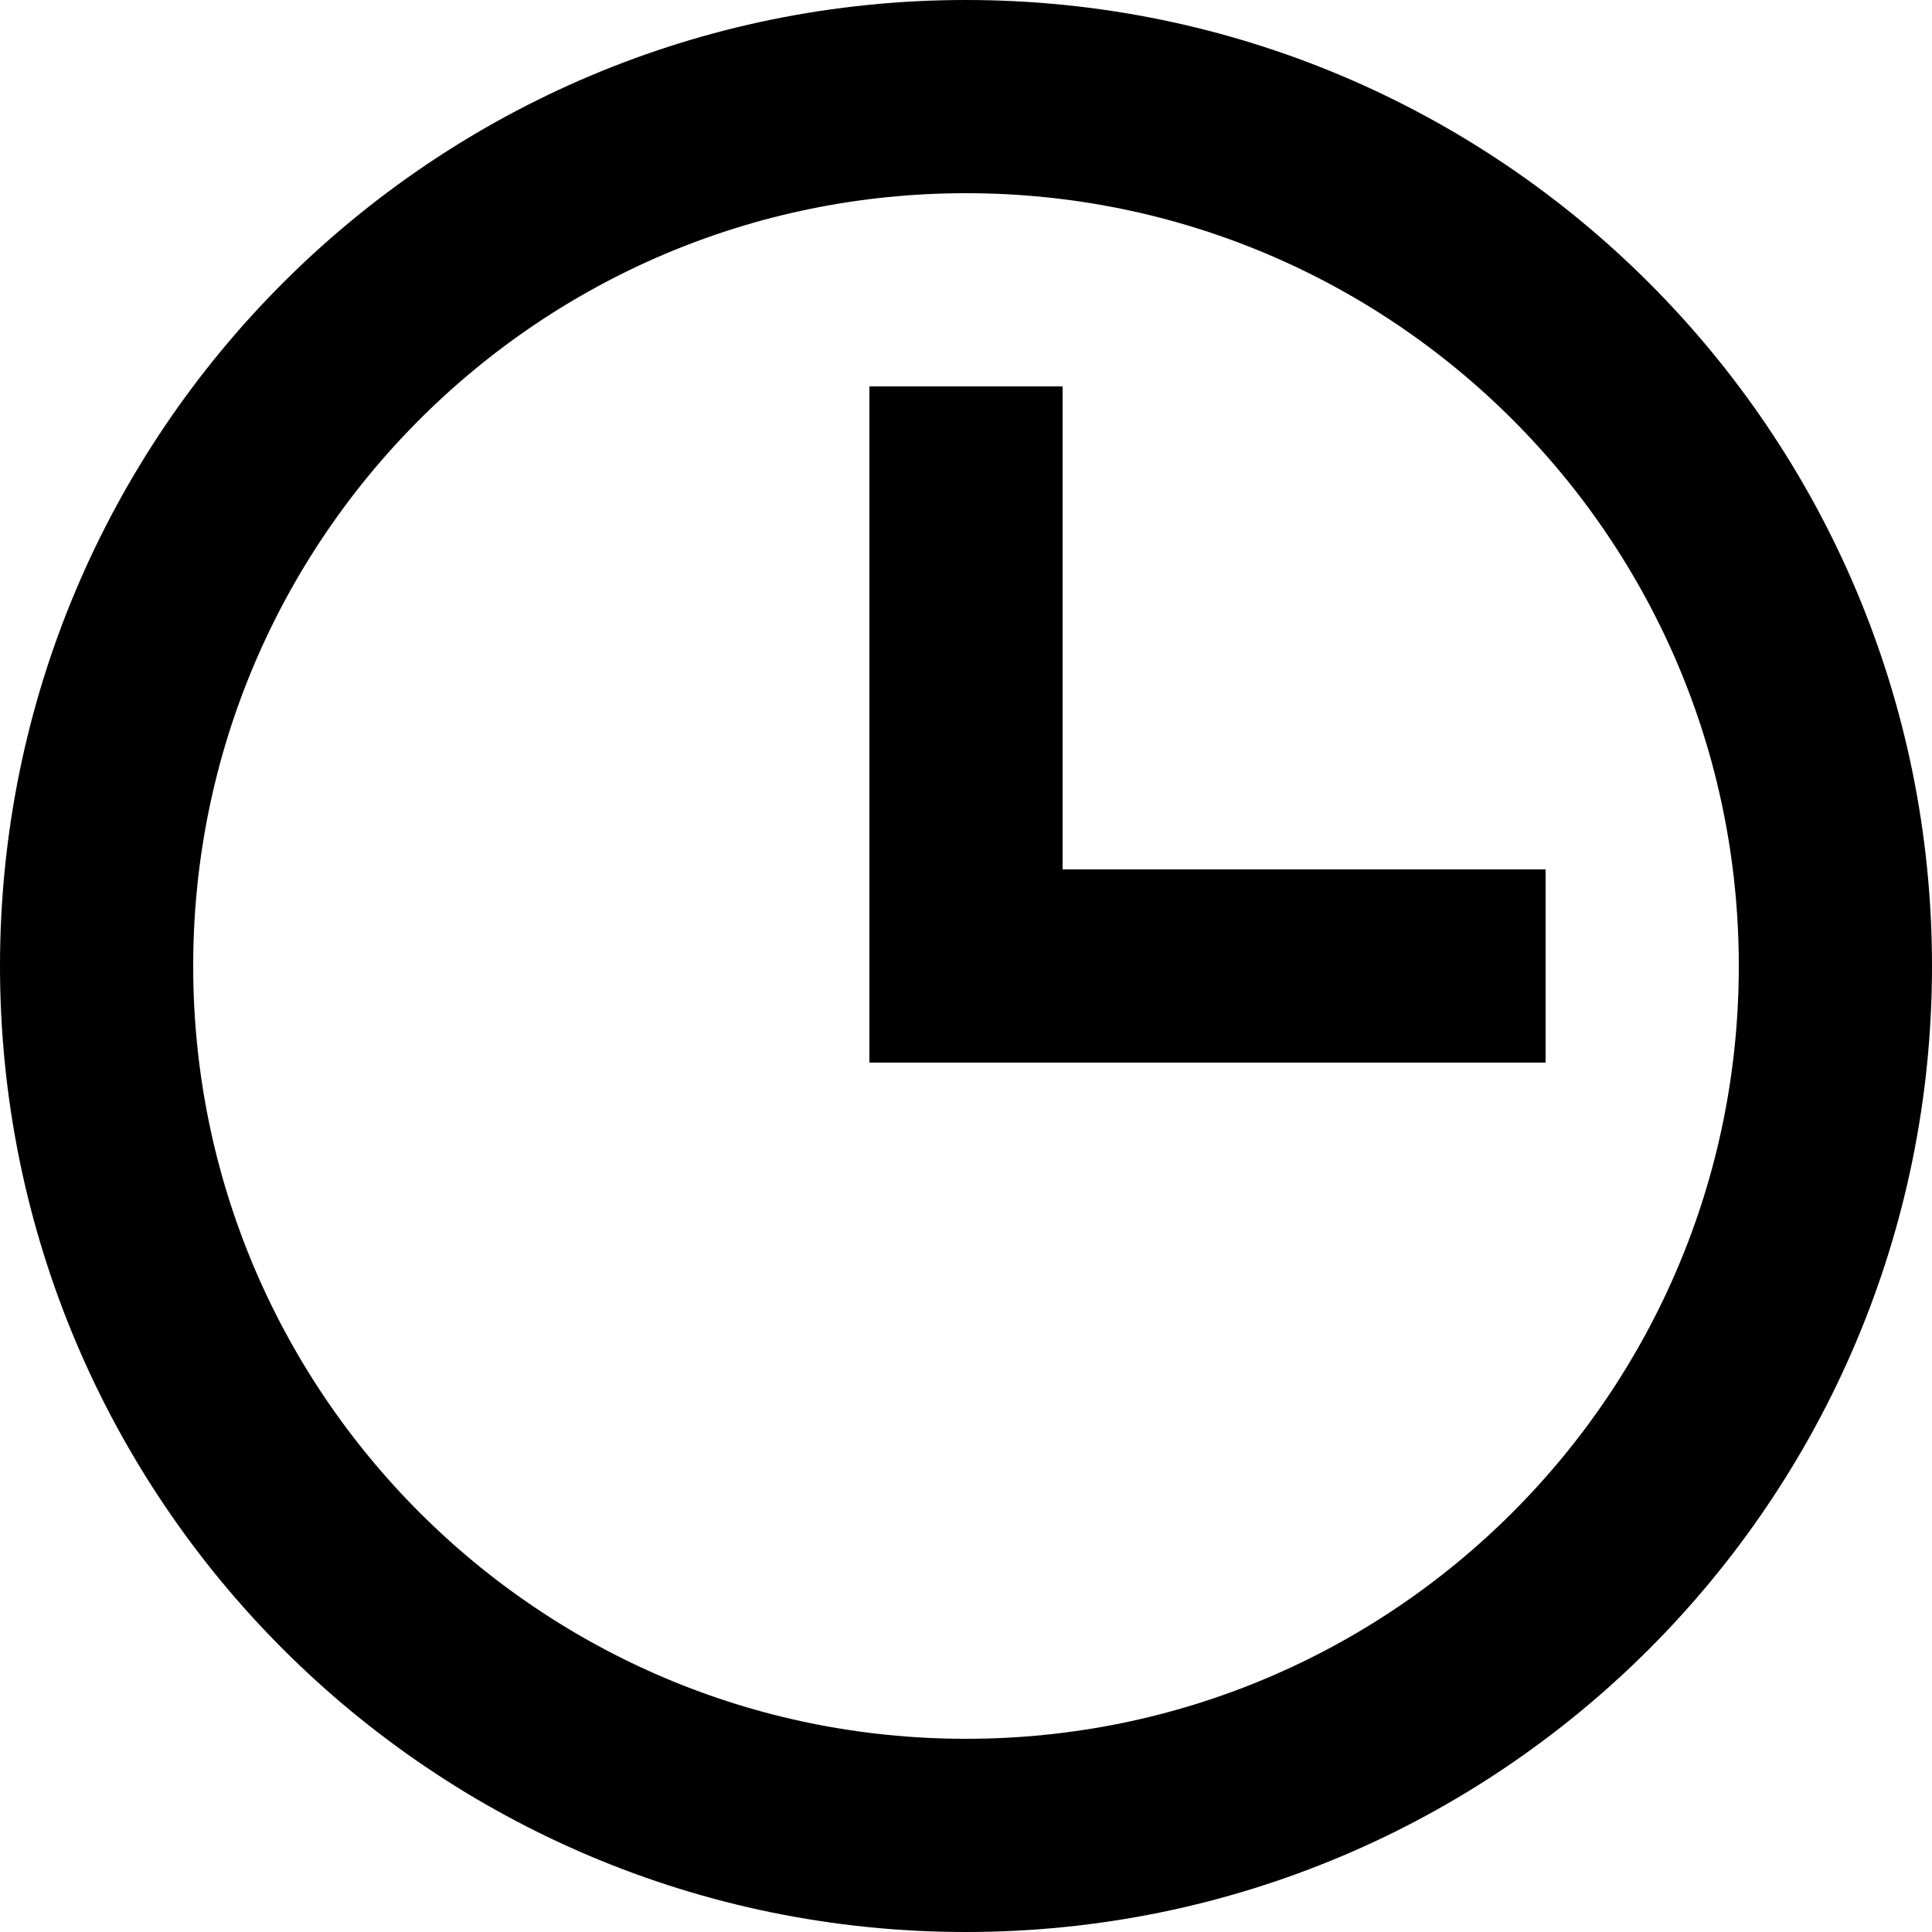
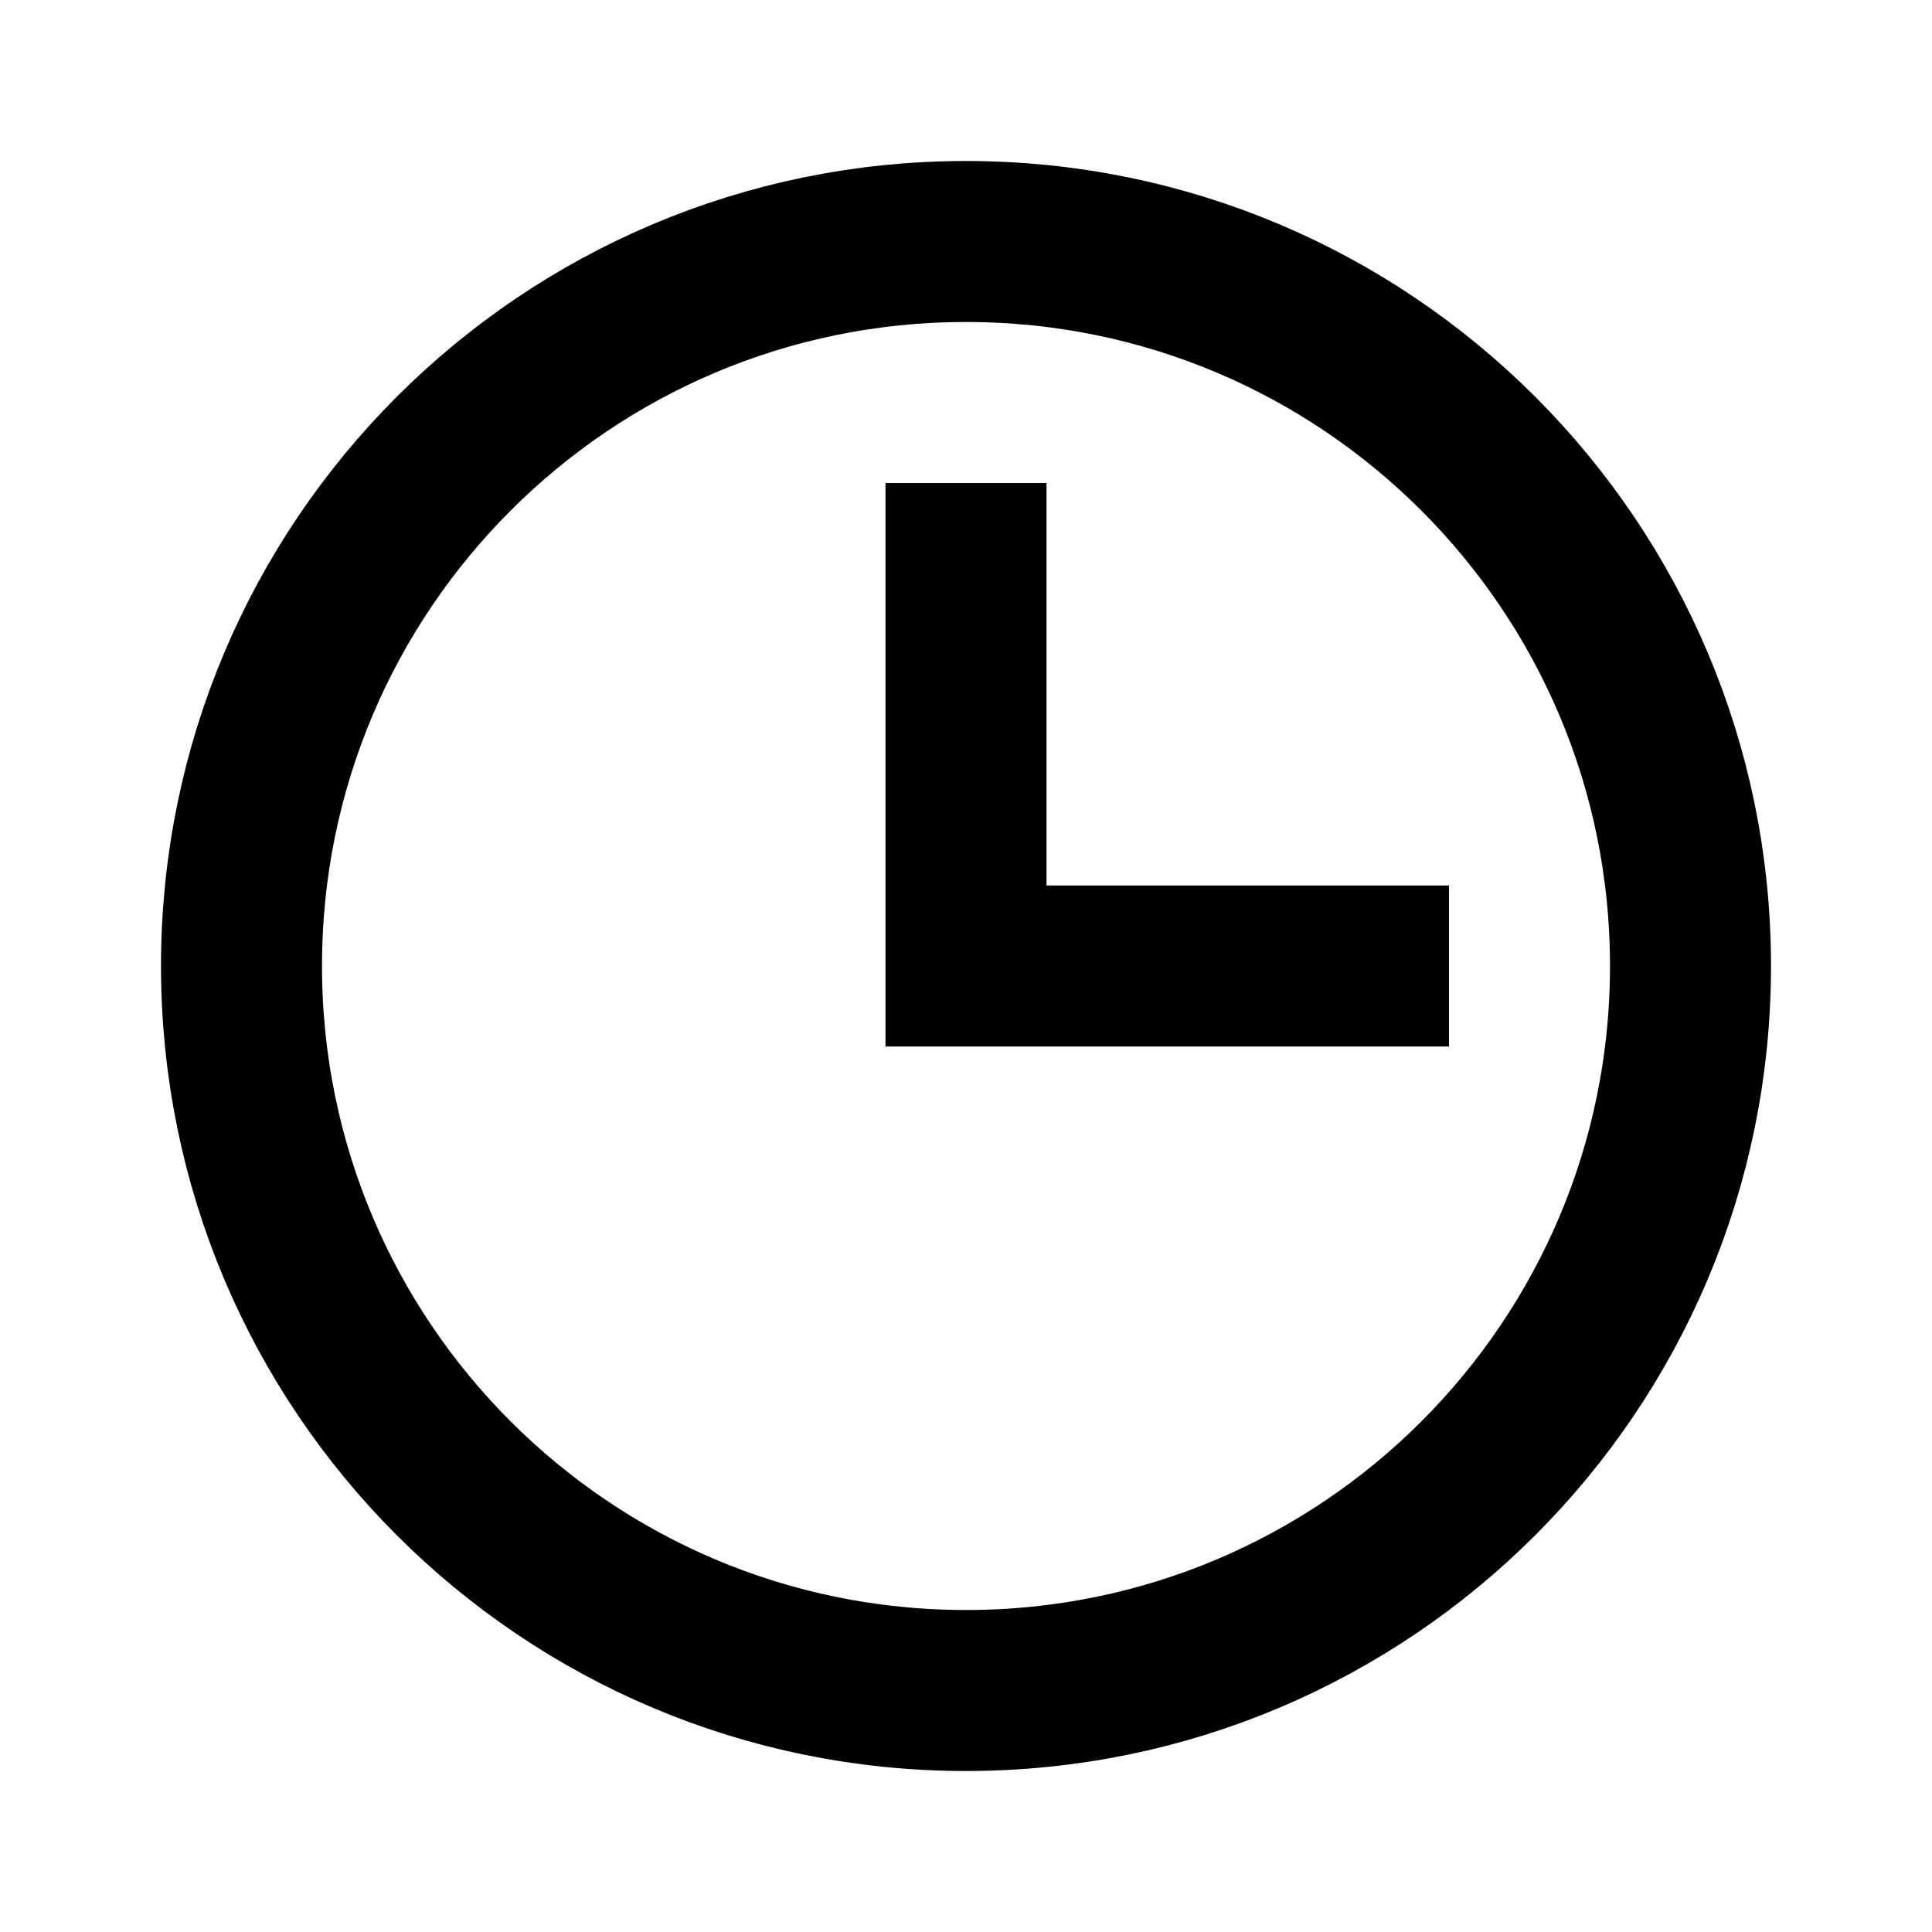
- <svg xmlns="http://www.w3.org/2000/svg" width="24" height="24" viewBox="0 0 20 20" fill="none">
+ <svg xmlns="http://www.w3.org/2000/svg" width="24" height="24" viewBox="-2 -2 24 24" fill="none">
  <path id="Vector" d="M10 5V10H15M19 10C19 14.971 14.971 19 10 19C5.029 19 1 14.971 1 10C1 5.029 5.029 1 10 1C14.971 1 19 5.029 19 10Z" stroke="black" stroke-width="2" stroke-linecap="square" />
</svg>
